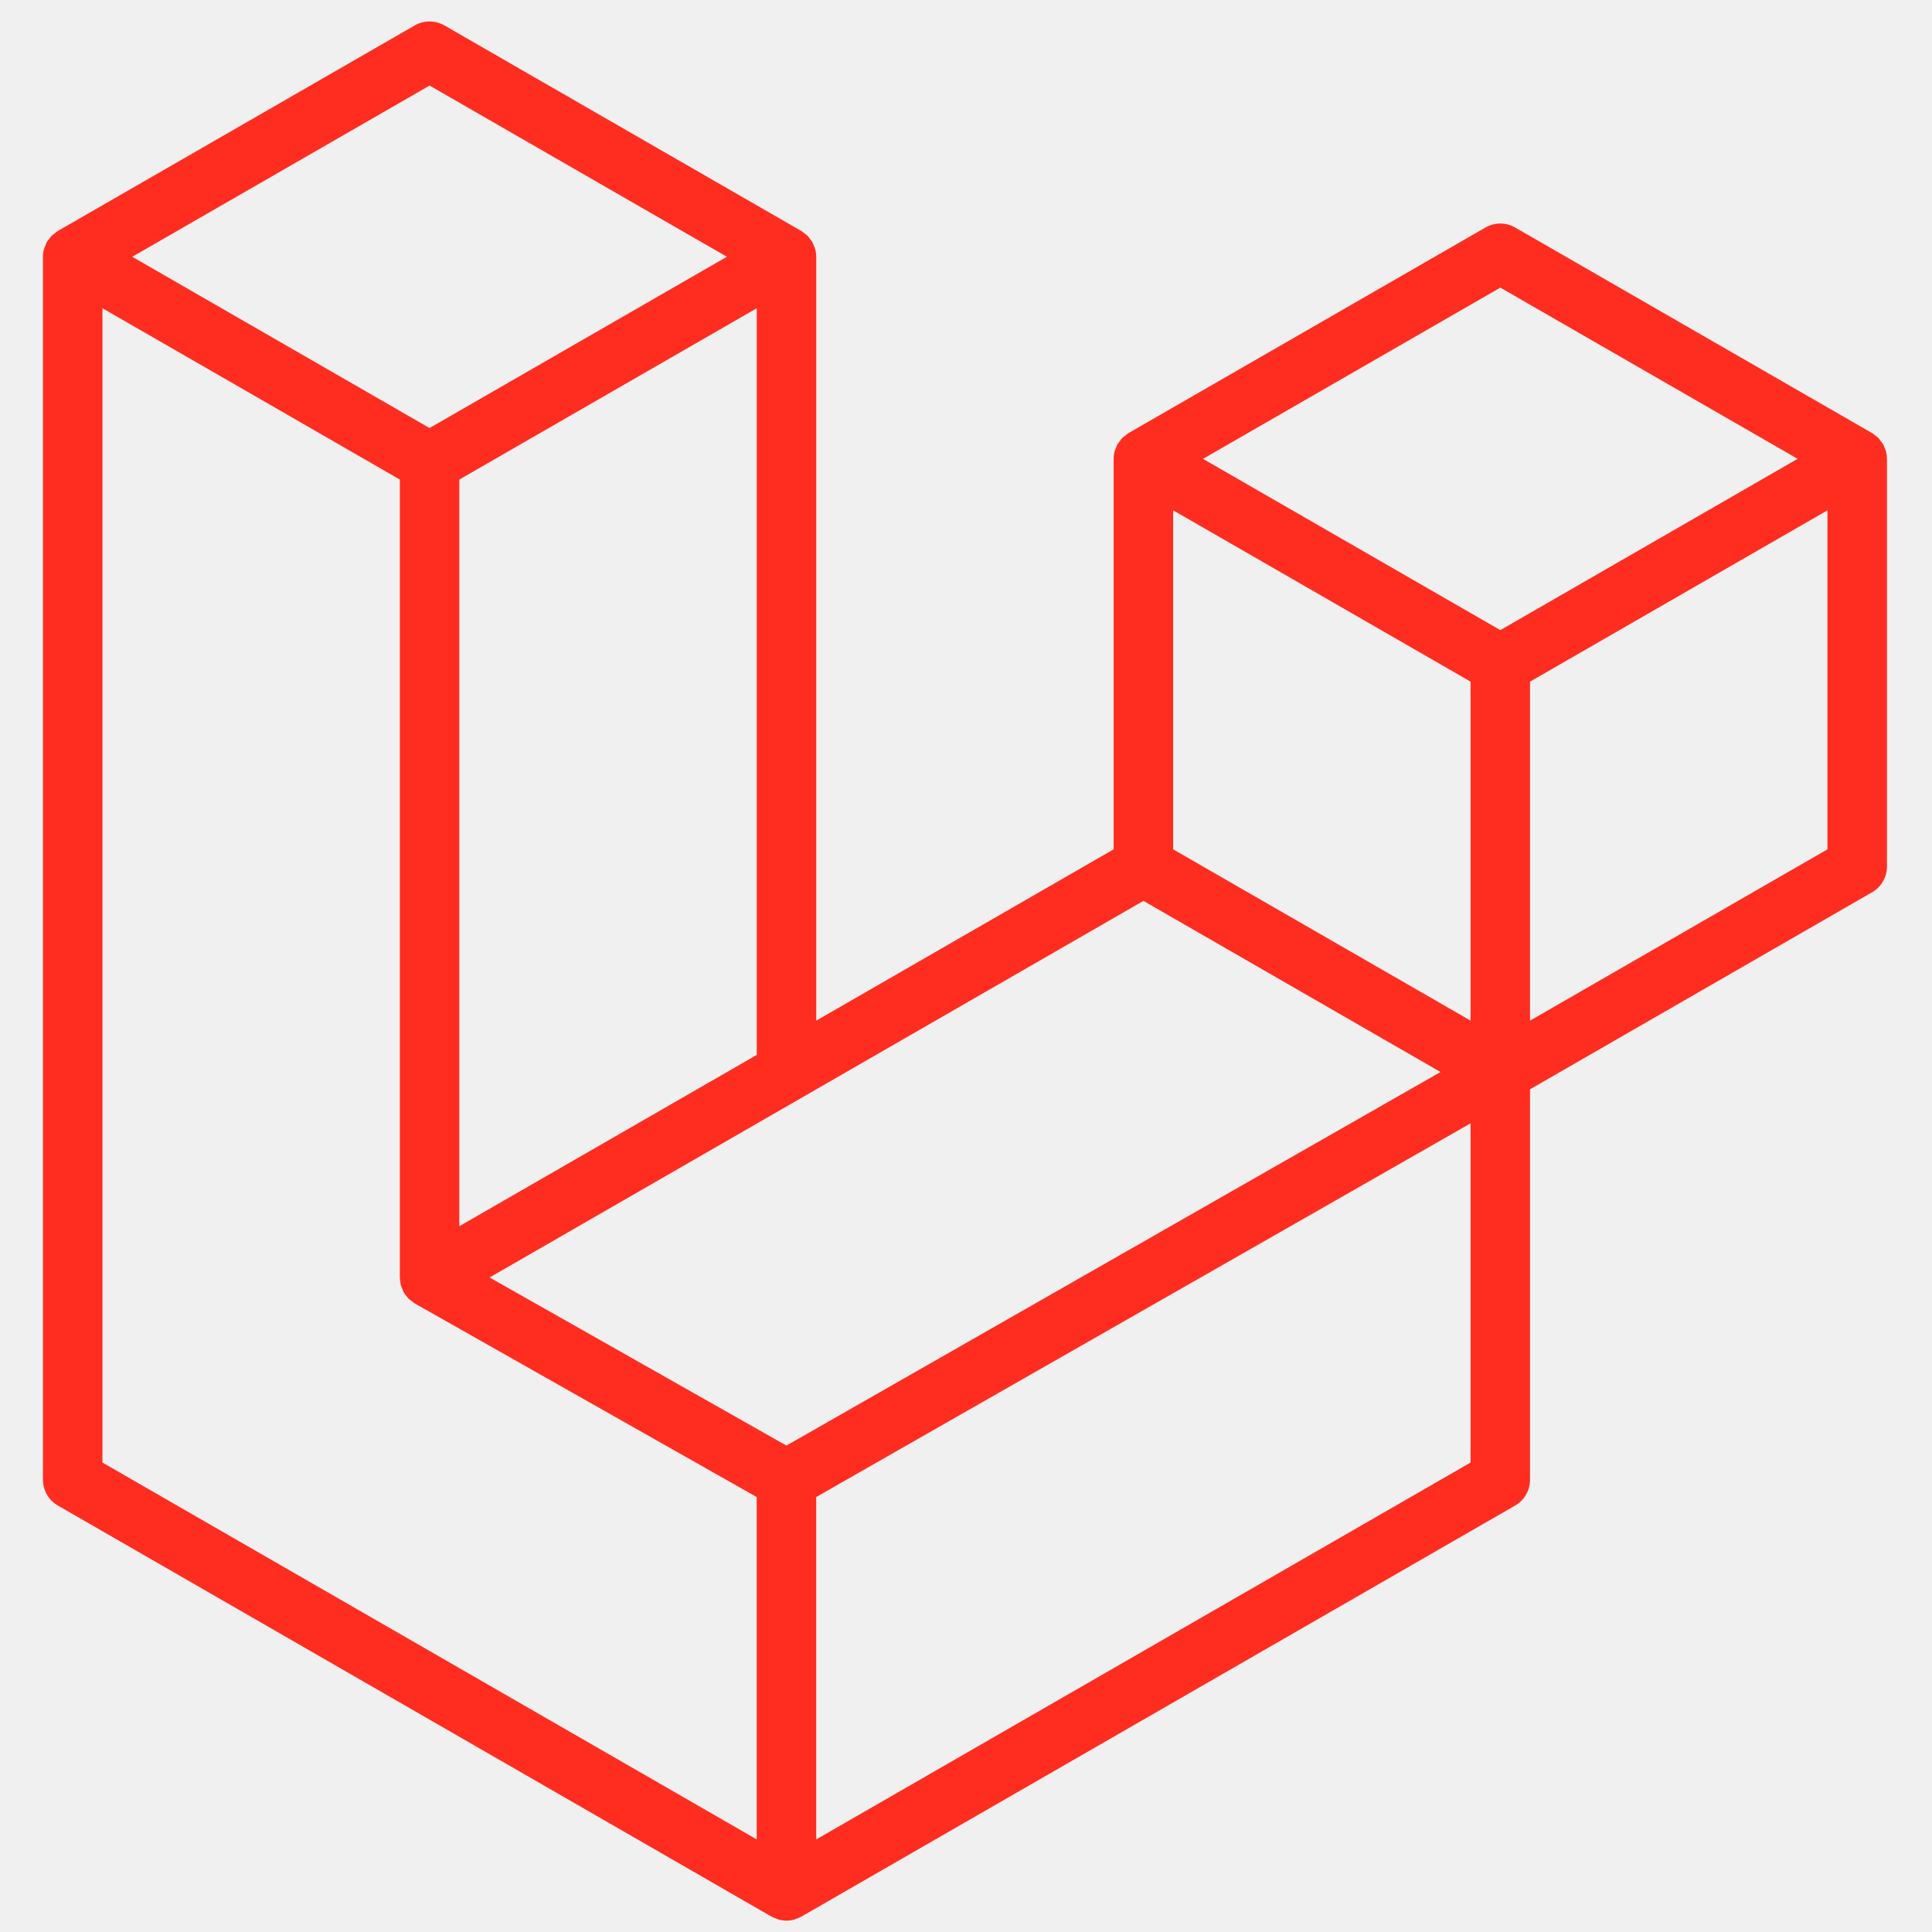
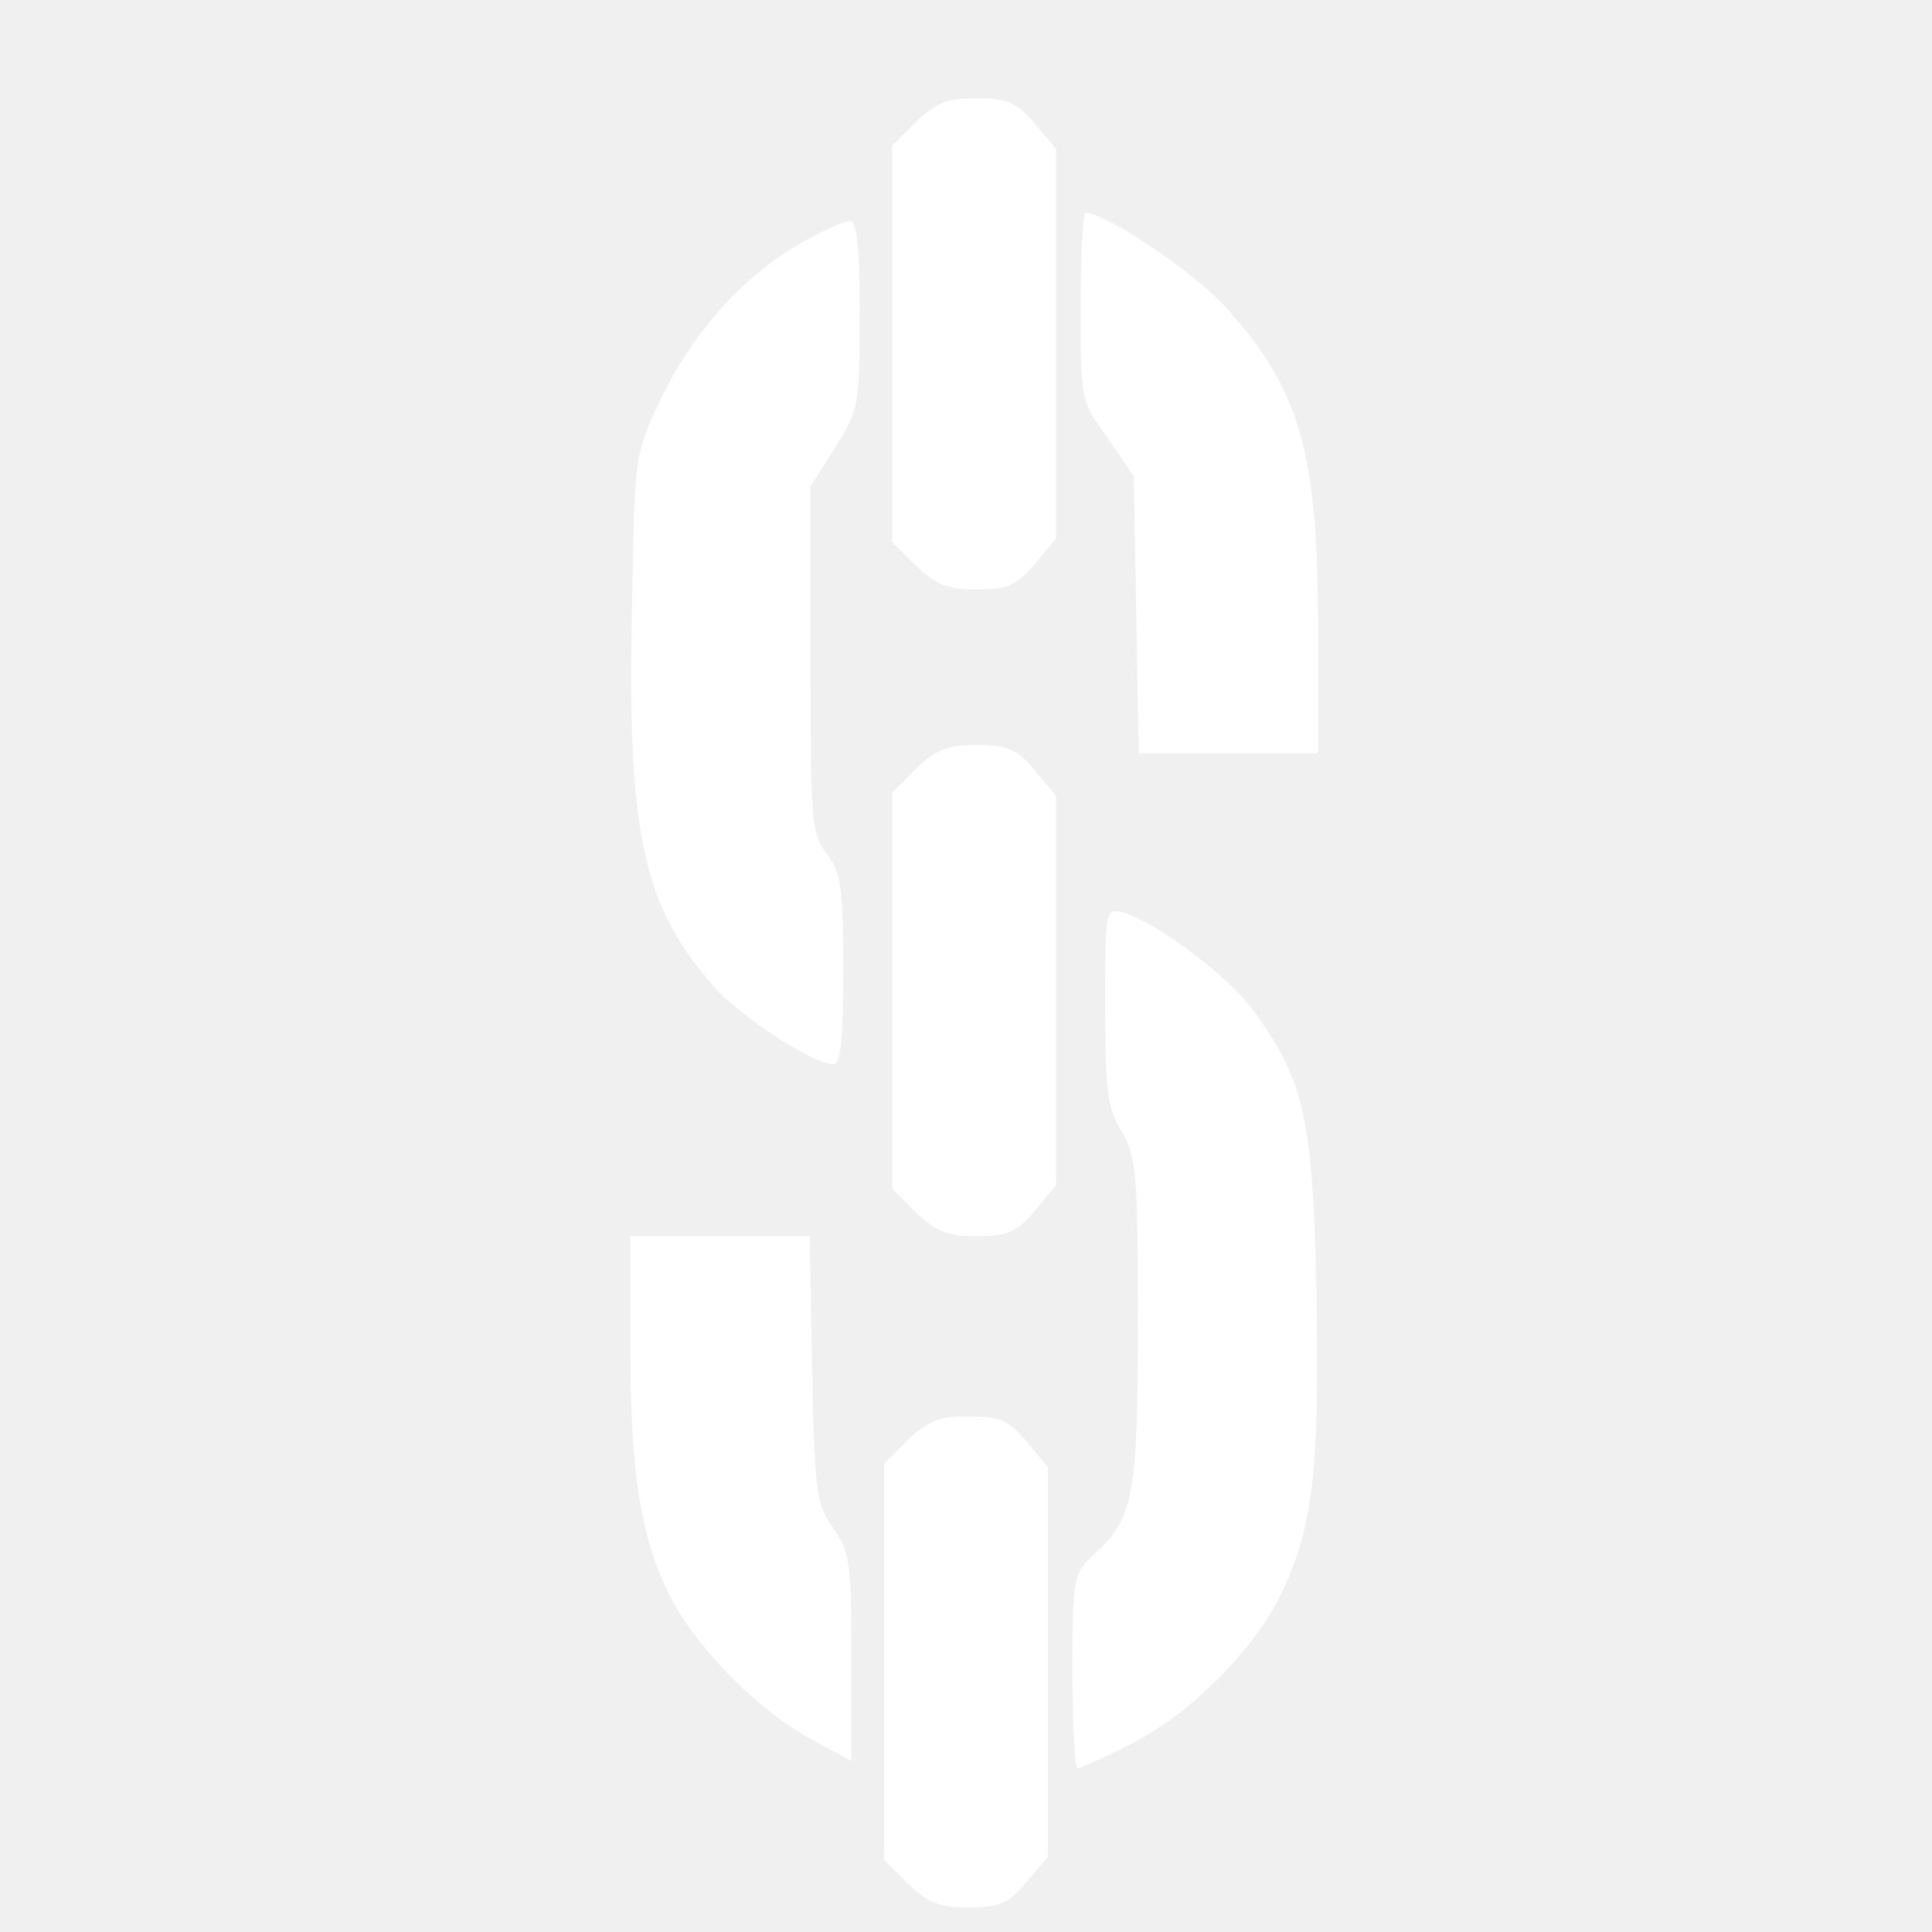
- <svg xmlns="http://www.w3.org/2000/svg" width="166" height="166" viewBox="0 0 166 166" fill="none">
-   <path fill-rule="evenodd" clip-rule="evenodd" d="M162.041 38.759C162.099 38.977 162.129 39.201 162.13 39.426V74.452C162.13 74.902 162.011 75.344 161.786 75.733C161.561 76.122 161.237 76.444 160.847 76.668L131.462 93.594V127.141C131.462 128.054 130.977 128.897 130.186 129.357L68.847 164.683C68.707 164.763 68.554 164.814 68.401 164.868C68.343 164.887 68.289 164.922 68.228 164.938C67.8 165.051 67.349 165.051 66.92 164.938C66.85 164.919 66.786 164.881 66.719 164.855C66.579 164.804 66.432 164.76 66.298 164.683L4.972 129.357C4.583 129.133 4.259 128.81 4.034 128.421C3.808 128.032 3.69 127.591 3.689 127.141L3.689 22.063C3.689 21.834 3.721 21.61 3.779 21.393C3.798 21.32 3.843 21.253 3.868 21.179C3.916 21.045 3.961 20.908 4.031 20.783C4.079 20.7 4.149 20.633 4.206 20.557C4.28 20.454 4.347 20.349 4.433 20.26C4.506 20.186 4.602 20.132 4.685 20.068C4.778 19.992 4.861 19.909 4.966 19.848L35.633 2.185C36.022 1.961 36.462 1.844 36.91 1.844C37.358 1.844 37.798 1.961 38.186 2.185L68.851 19.848H68.857C68.959 19.912 69.045 19.992 69.138 20.065C69.221 20.129 69.313 20.186 69.387 20.257C69.476 20.349 69.54 20.454 69.616 20.557C69.671 20.633 69.744 20.7 69.789 20.783C69.862 20.911 69.904 21.045 69.955 21.179C69.98 21.253 70.025 21.32 70.044 21.396C70.103 21.614 70.133 21.838 70.133 22.063V87.694L95.686 72.974V39.423C95.686 39.2 95.718 38.973 95.775 38.759C95.798 38.683 95.839 38.615 95.865 38.542C95.916 38.408 95.96 38.271 96.031 38.146C96.079 38.063 96.149 37.996 96.203 37.92C96.279 37.818 96.343 37.712 96.433 37.623C96.506 37.549 96.599 37.495 96.681 37.431C96.777 37.355 96.86 37.272 96.962 37.211L127.633 19.548C128.021 19.324 128.461 19.206 128.91 19.206C129.358 19.206 129.798 19.324 130.186 19.548L160.85 37.211C160.959 37.275 161.042 37.355 161.137 37.428C161.217 37.492 161.31 37.549 161.383 37.62C161.473 37.712 161.536 37.818 161.613 37.92C161.67 37.996 161.741 38.063 161.785 38.146C161.859 38.271 161.9 38.408 161.951 38.542C161.98 38.615 162.021 38.683 162.041 38.759ZM157.018 72.974V43.848L146.287 50.028L131.462 58.568V87.694L157.021 72.974H157.018ZM126.354 125.663V96.518L111.771 104.85L70.13 128.626V158.046L126.354 125.663ZM8.801 26.485V125.663L65.018 158.043V128.629L35.649 112L35.64 111.994L35.627 111.988C35.528 111.93 35.445 111.847 35.353 111.777C35.273 111.713 35.18 111.662 35.11 111.592L35.104 111.582C35.021 111.502 34.963 111.403 34.893 111.314C34.829 111.228 34.753 111.154 34.702 111.065L34.699 111.055C34.641 110.96 34.606 110.845 34.565 110.736C34.523 110.64 34.469 110.551 34.443 110.449C34.411 110.328 34.405 110.197 34.392 110.072C34.379 109.976 34.354 109.881 34.354 109.785V109.778V41.205L19.532 32.662L8.801 26.485ZM36.913 7.35L11.364 22.063L36.907 36.777L62.453 22.06L36.907 7.35H36.913ZM50.2 99.174L65.022 90.637V26.485L54.291 32.665L39.466 41.205V105.357L50.2 99.174ZM128.91 24.713L103.363 39.426L128.91 54.14L154.453 39.423L128.91 24.713ZM126.354 58.568L111.529 50.028L100.798 43.848V72.974L115.619 81.511L126.354 87.694V58.568ZM67.571 124.205L105.042 102.803L123.772 92.109L98.245 77.405L68.854 94.334L42.066 109.762L67.571 124.205Z" fill="#FF2D20" />
+ <svg xmlns="http://www.w3.org/2000/svg" viewBox="0 0 112 236" preserveAspectRatio="xMidYMid meet" width="166" height="166">
+   <g transform="translate(0,236) scale(0.1,-0.1)" fill="#ffffff" stroke="none">
+     <path fill-rule="evenodd" clip-rule="evenodd" d="M499 2211 l-29 -29 0 -242 0 -242 29 -29 c24 -23 38 -29 74 -29 38 0 49 5 71 31 l26 31 0 238 0 238 -26 31 c-22 26 -33 31 -71 31 -36 0 -50 -6 -74 -29z" />
+     <path fill-rule="evenodd" clip-rule="evenodd" d="M700 1985 c0 -113 0 -115 33 -160 l32 -47 3 -169 3 -169 110 0 109 0 0 153 c0 215 -22 292 -114 393 -37 41 -145 114 -170 114 -3 0 -6 -52 -6 -115z" />
+     <path fill-rule="evenodd" clip-rule="evenodd" d="M355 2061 c-68 -39 -130 -109 -168 -189 -32 -67 -32 -68 -35 -259 -6 -271 14 -361 100 -458 31 -36 121 -95 146 -95 9 0 12 30 12 116 0 101 -3 119 -20 141 -19 24 -20 41 -20 237 l0 212 30 47 c29 46 30 52 30 162 0 85 -3 115 -12 115 -7 0 -36 -13 -63 -29z" />
+     <path fill-rule="evenodd" clip-rule="evenodd" d="M499 1421 l-29 -29 0 -242 0 -242 29 -29 c24 -23 38 -29 74 -29 38 0 49 5 71 31 l26 31 0 238 0 238 -26 31 c-22 26 -33 31 -71 31 -36 0 -50 -6 -74 -29z" />
+     <path fill-rule="evenodd" clip-rule="evenodd" d="M730 1131 c0 -103 3 -125 20 -153 18 -30 20 -51 20 -231 0 -214 -5 -242 -54 -286 -25 -24 -26 -28 -26 -143 0 -65 3 -118 6 -118 3 0 31 12 62 28 71 34 152 114 186 183 40 83 48 152 44 368 -4 216 -15 262 -78 348 -30 41 -117 106 -157 118 -23 6 -23 6 -23 -114z" />
+     <path fill-rule="evenodd" clip-rule="evenodd" d="M150 717 c0 -155 12 -232 47 -304 31 -63 107 -141 173 -177 l50 -27 0 126 c0 116 -2 130 -22 158 -21 30 -23 45 -26 195 l-3 162 -110 0 -109 0 0 -133z" />
+     <path fill-rule="evenodd" clip-rule="evenodd" d="M489 601 l-29 -29 0 -242 0 -242 29 -29 c24 -23 38 -29 74 -29 38 0 49 5 71 31 l26 31 0 238 0 238 -26 31 c-22 26 -33 31 -71 31 -36 0 -50 -6 -74 -29z" />
+   </g>
</svg>
